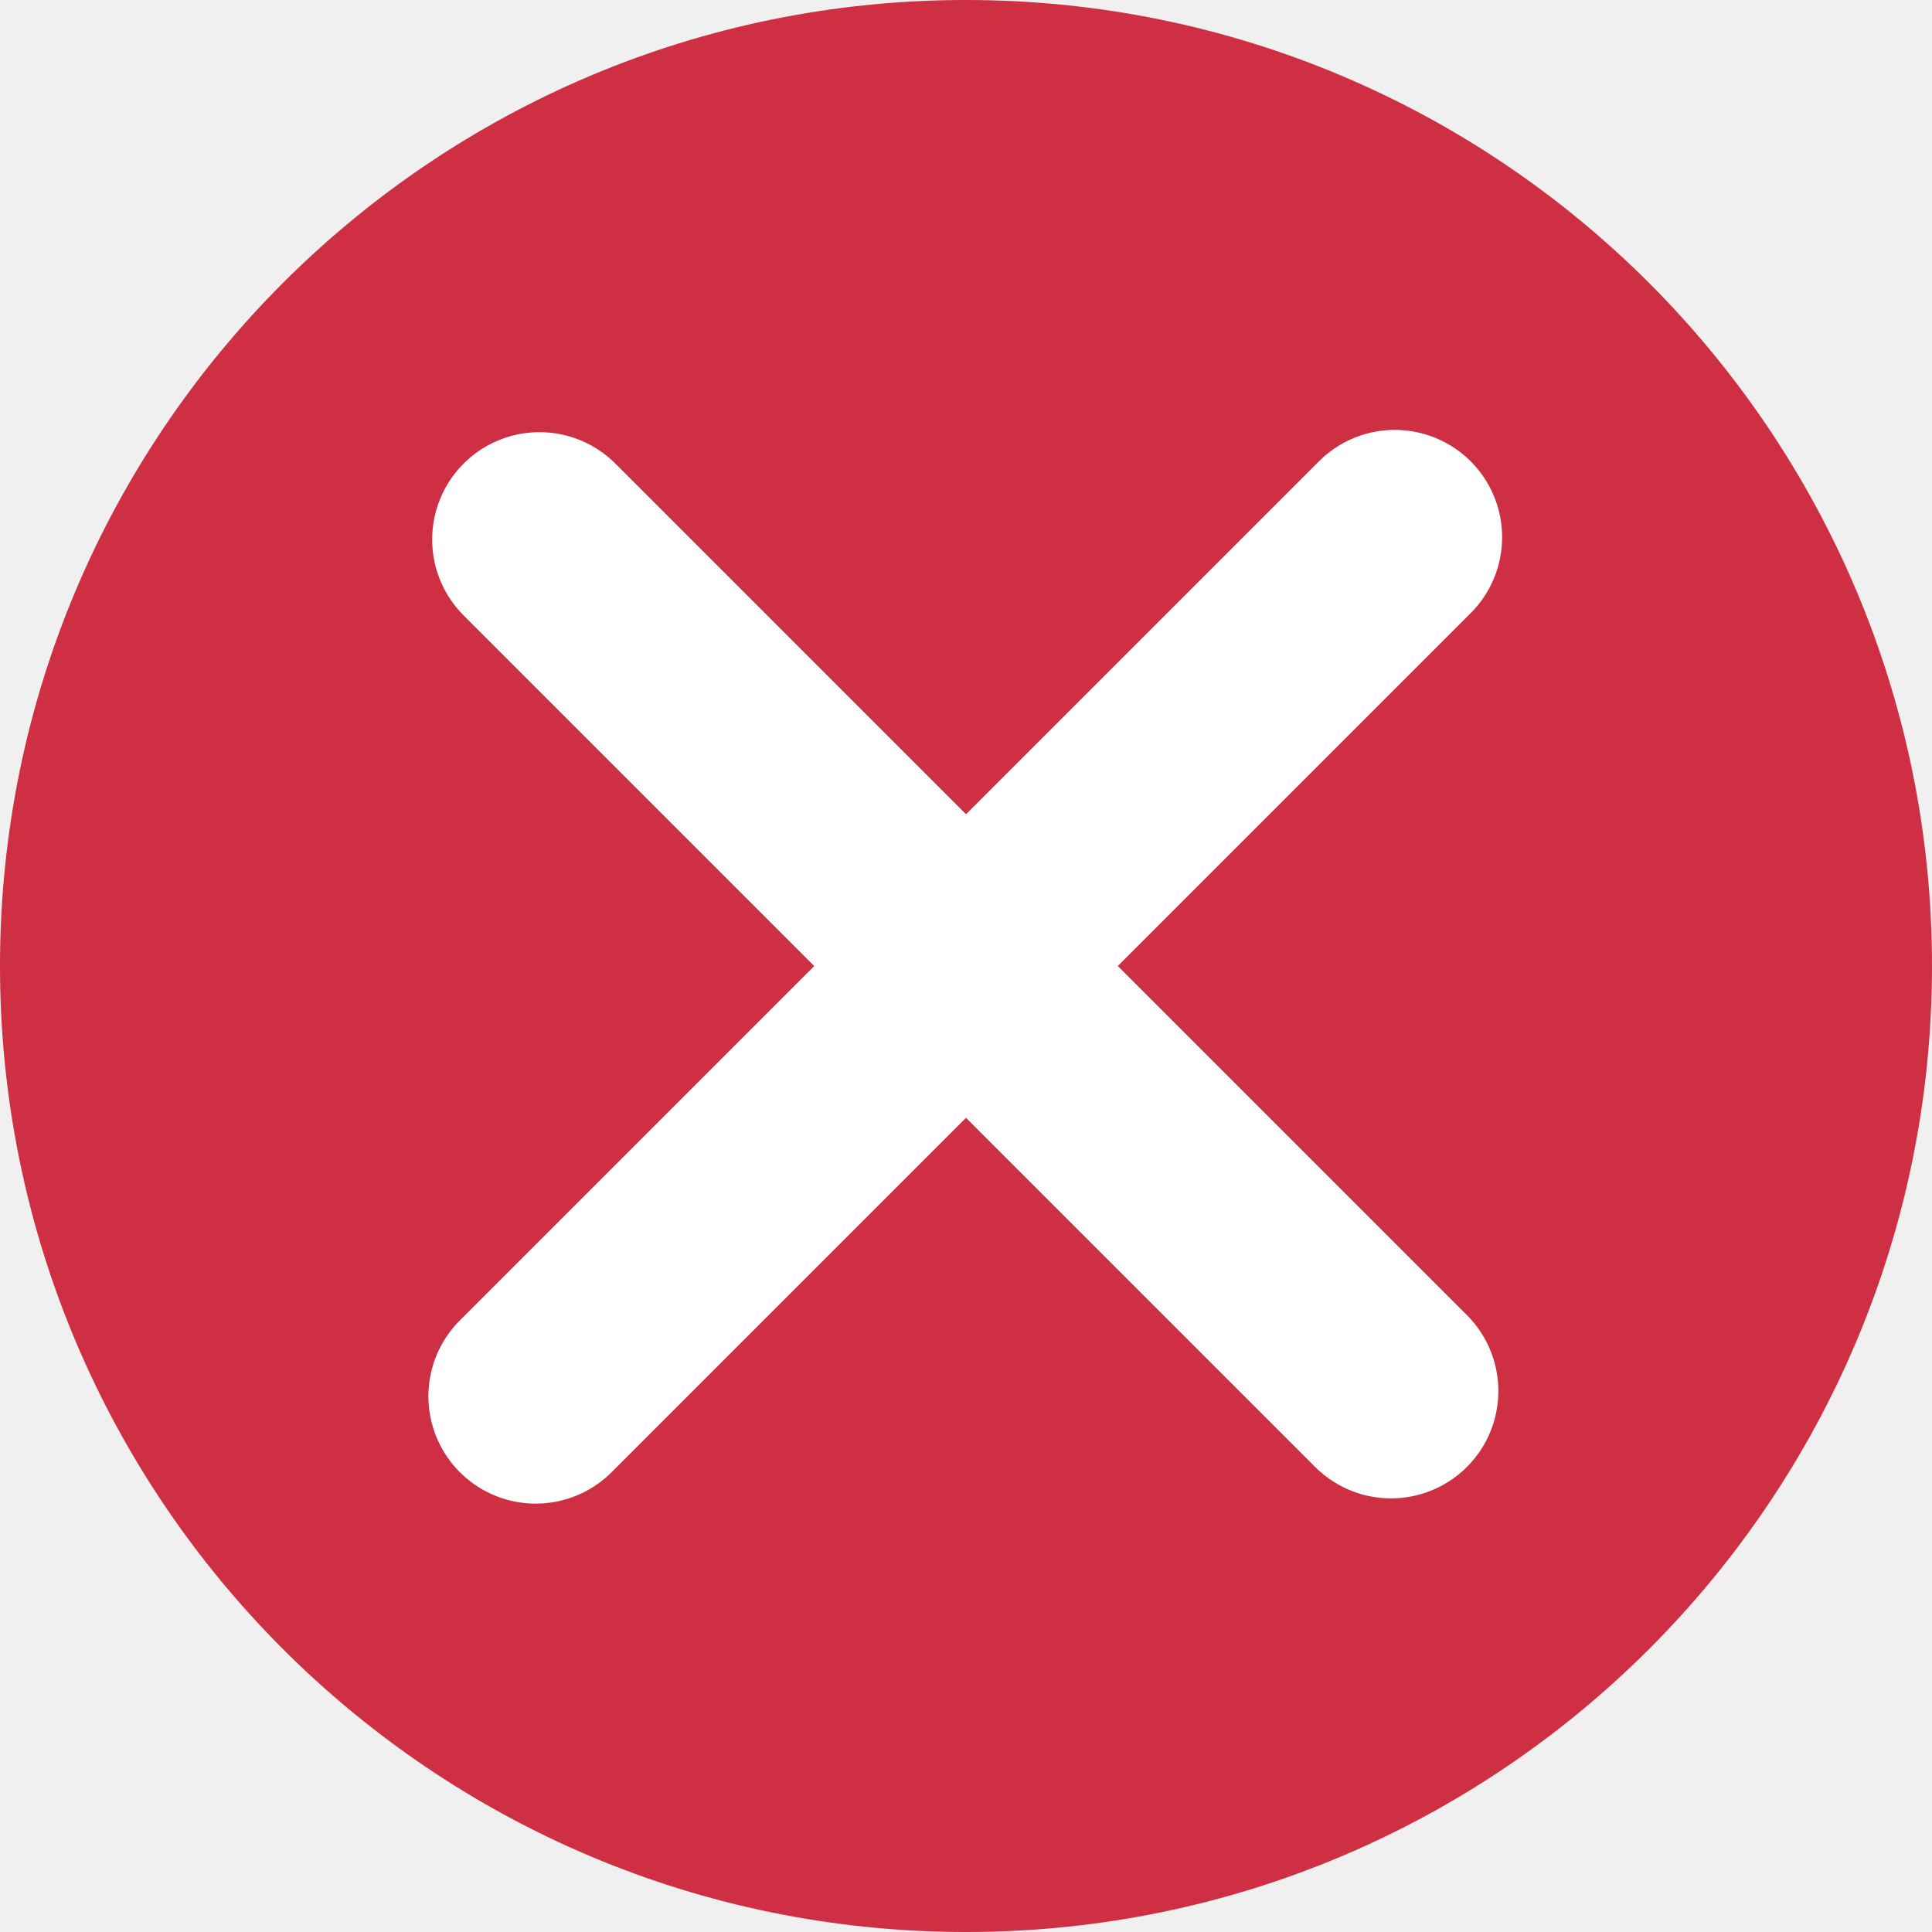
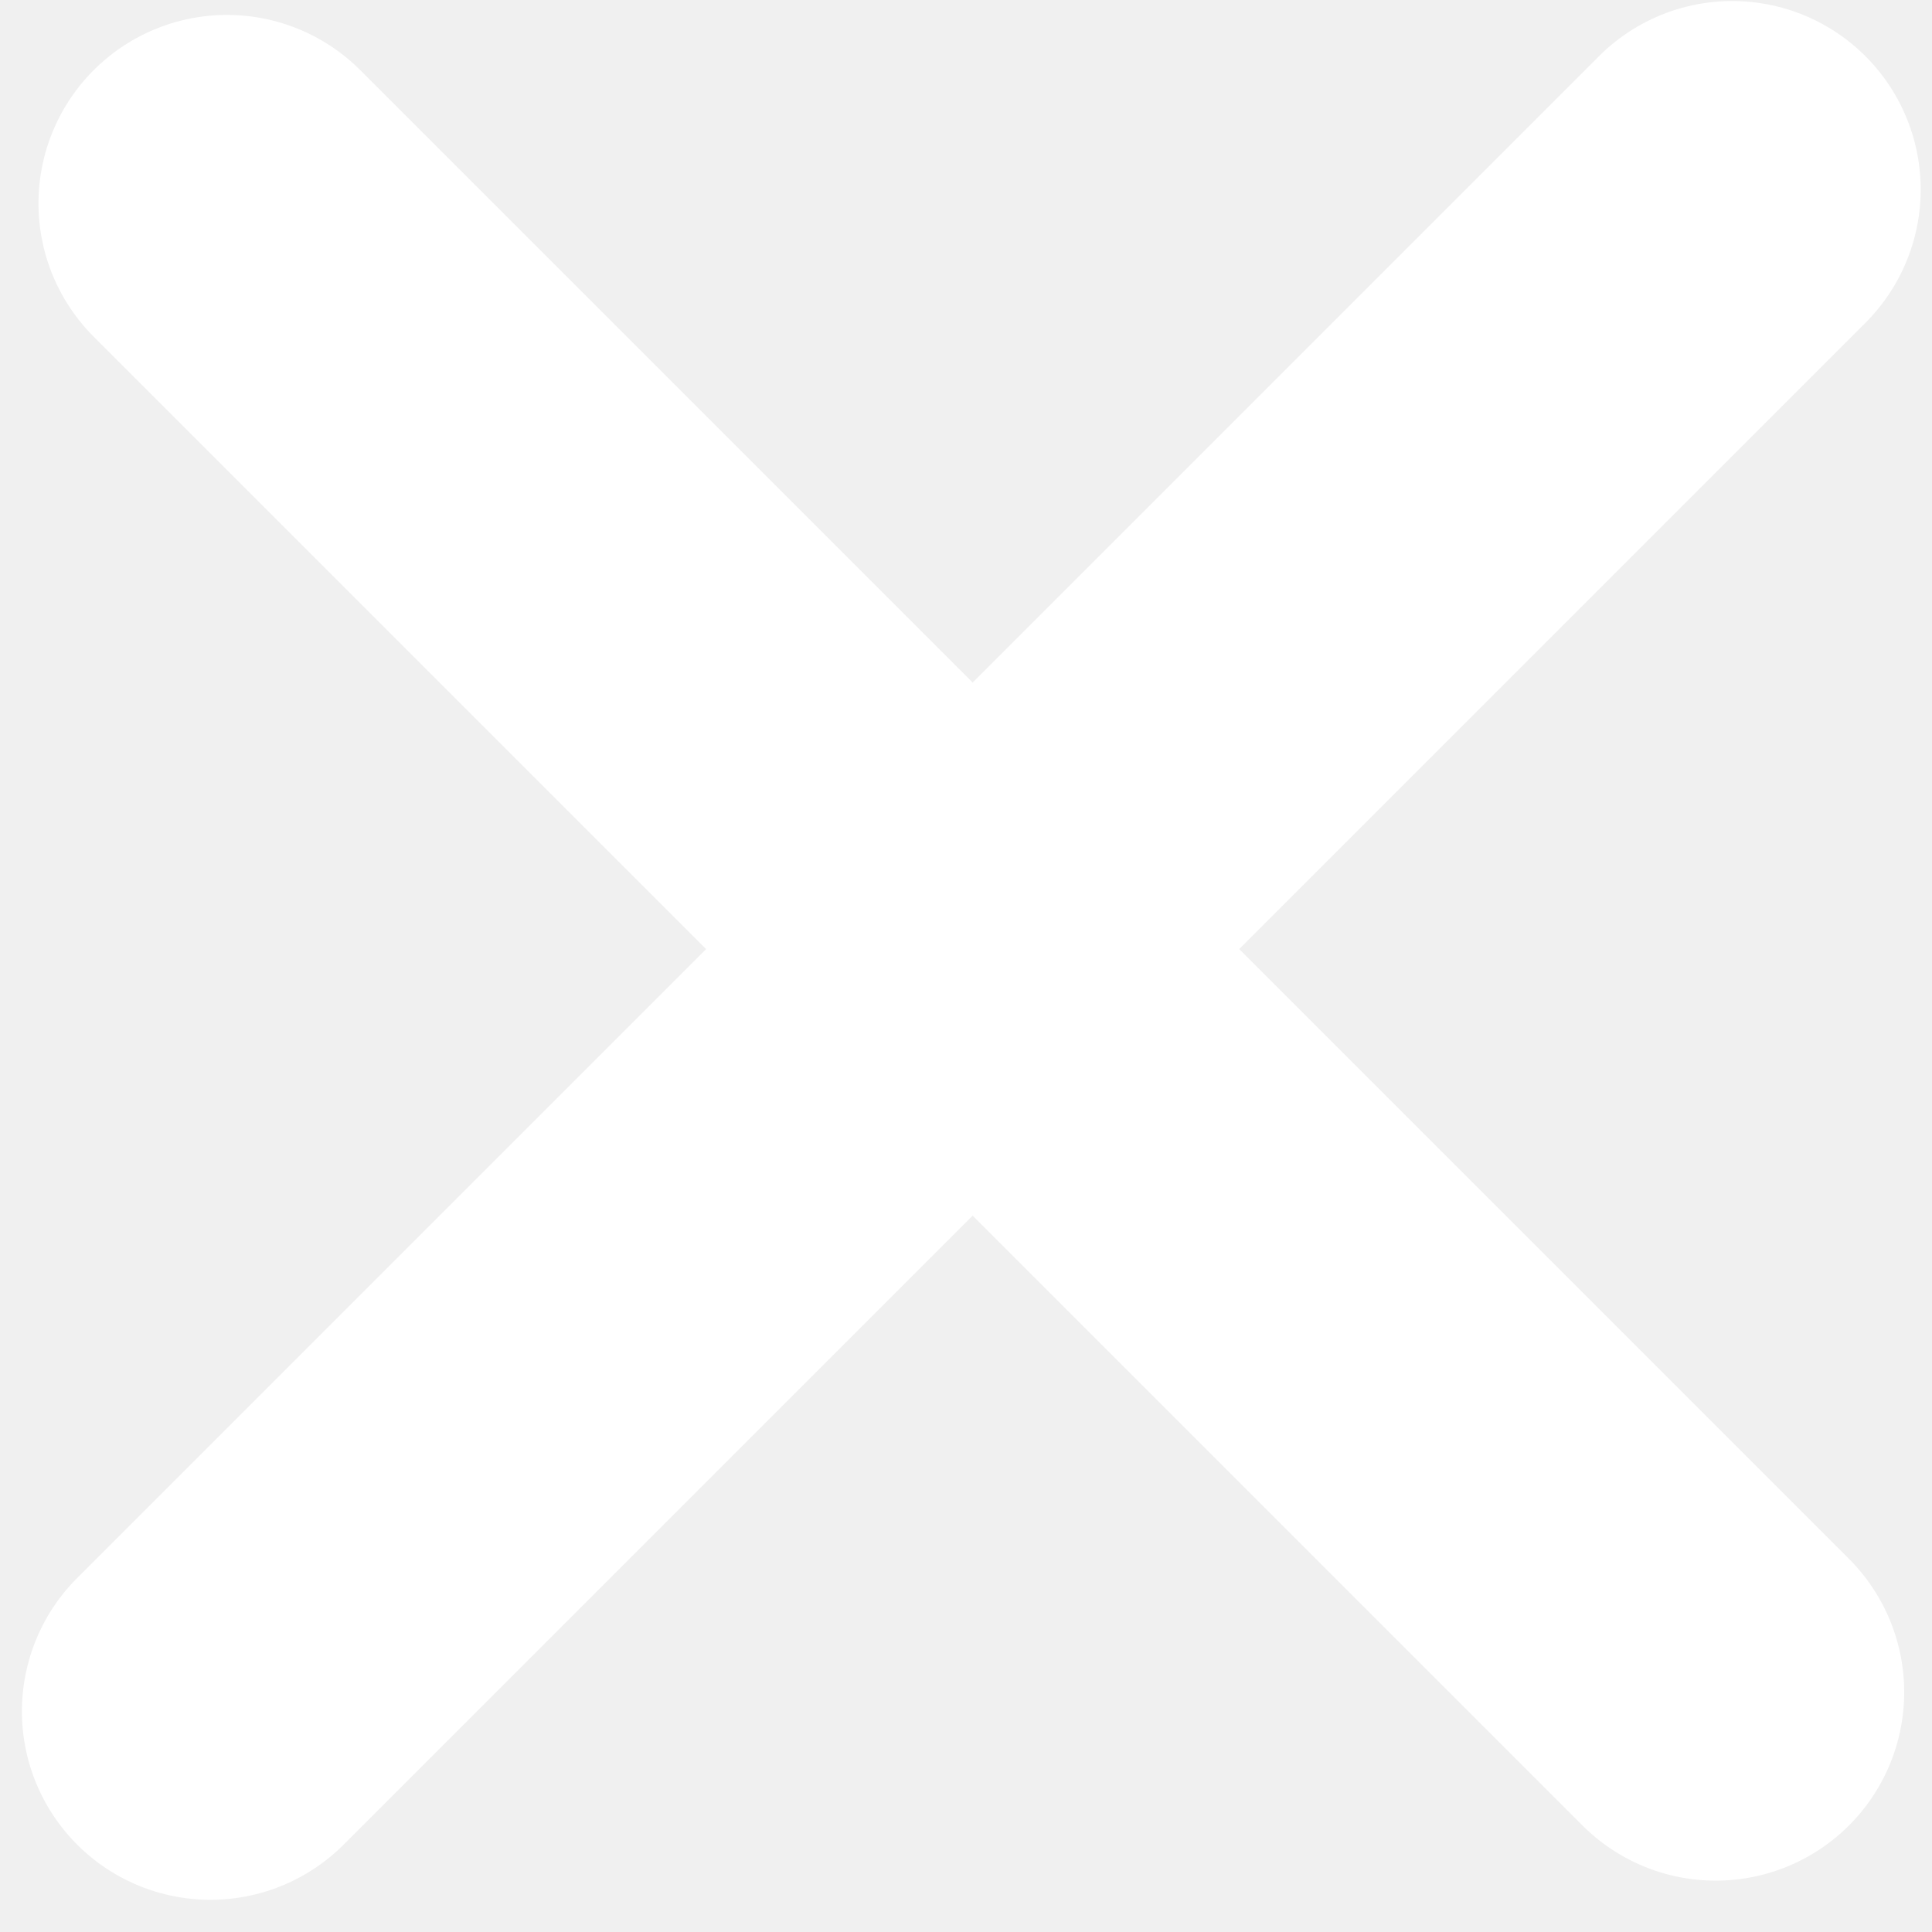
- <svg xmlns="http://www.w3.org/2000/svg" width="180" height="180" viewBox="0 0 180 180">
-   <g fill="none" fill-rule="evenodd">
-     <circle cx="90" cy="90" r="90" fill="#CF2F43" />
-     <g stroke="#FFF" stroke-linecap="round" stroke-width="20" transform="rotate(45 33.665 113.335)">
-       <path d="M57,0.504 L57,113.693" />
-       <path d="M56.902,0.902 L56.902,113.098" transform="rotate(90 56.902 57)" />
-     </g>
+ <svg xmlns="http://www.w3.org/2000/svg" width="41" height="41" viewBox="0 0 41 41">
+   <g fill="none" fill-rule="evenodd" stroke="#FFF" stroke-linecap="round" stroke-width="8" transform="rotate(45 25.121 19.086)">
+     <path d="M22.699,0.204 L22.699,45.876" />
+     <path d="M22.66,0.66 L22.66,45.34" transform="rotate(90 22.66 23)" />
  </g>
</svg>
